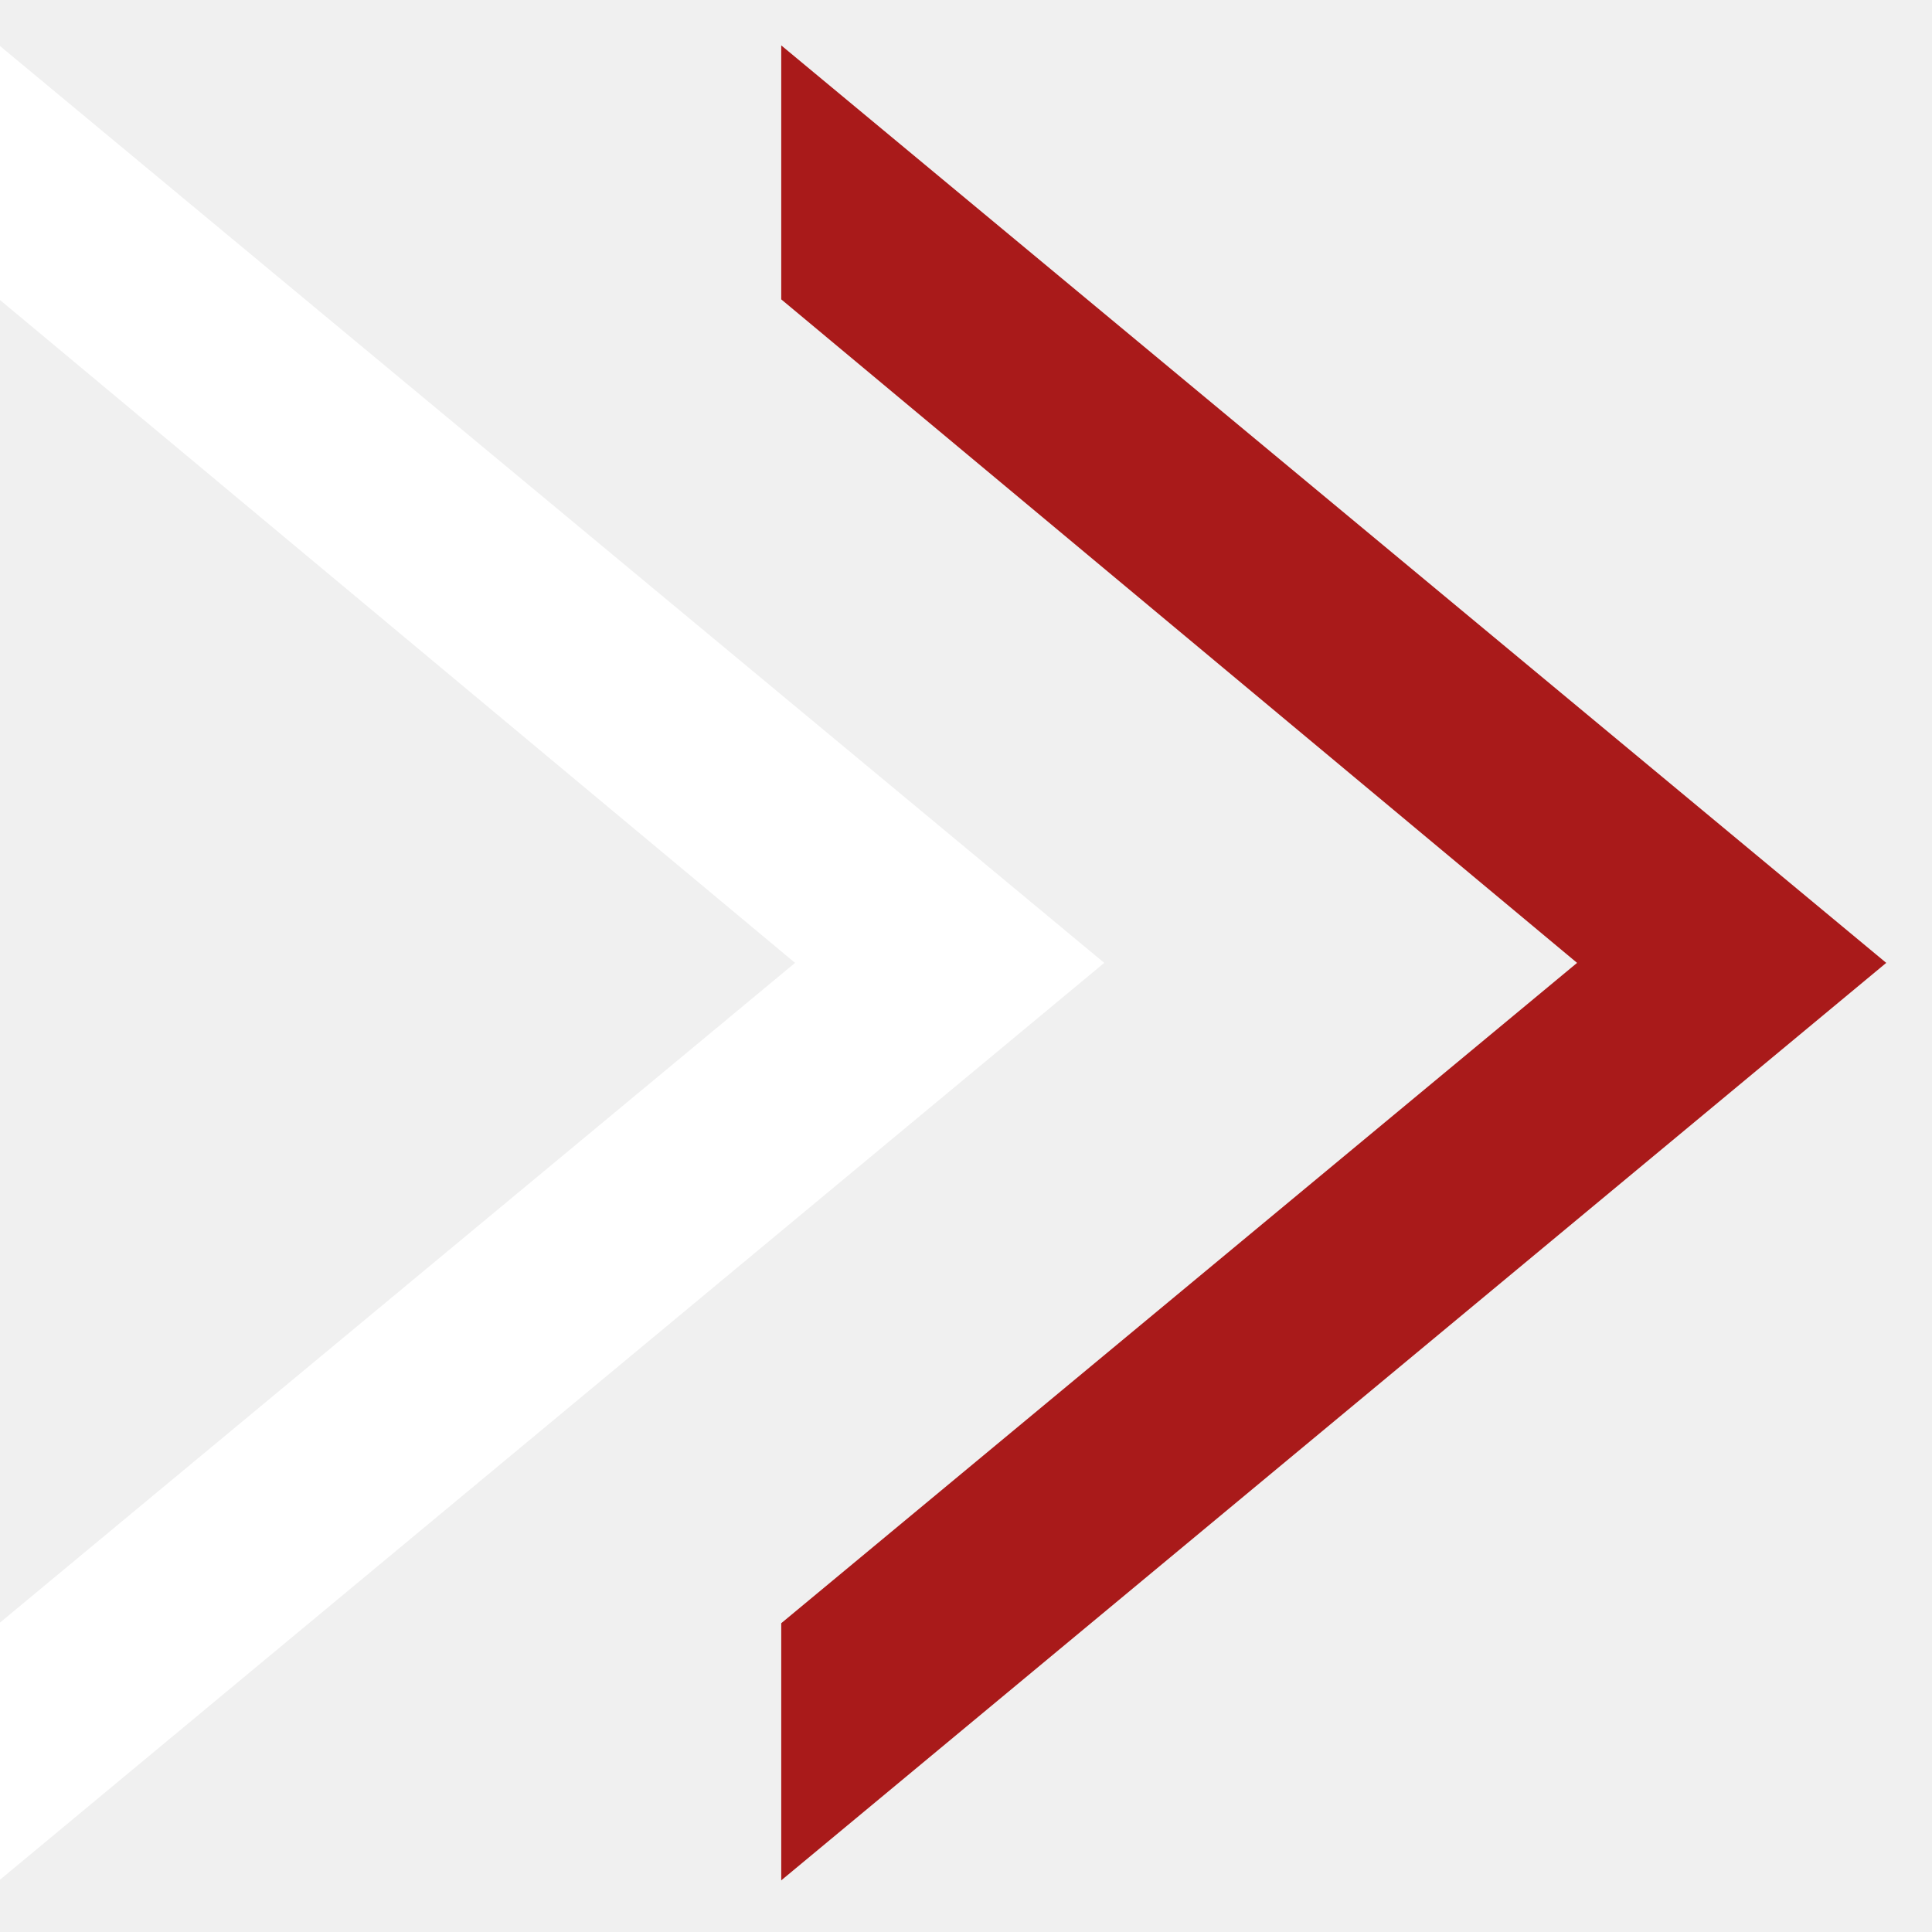
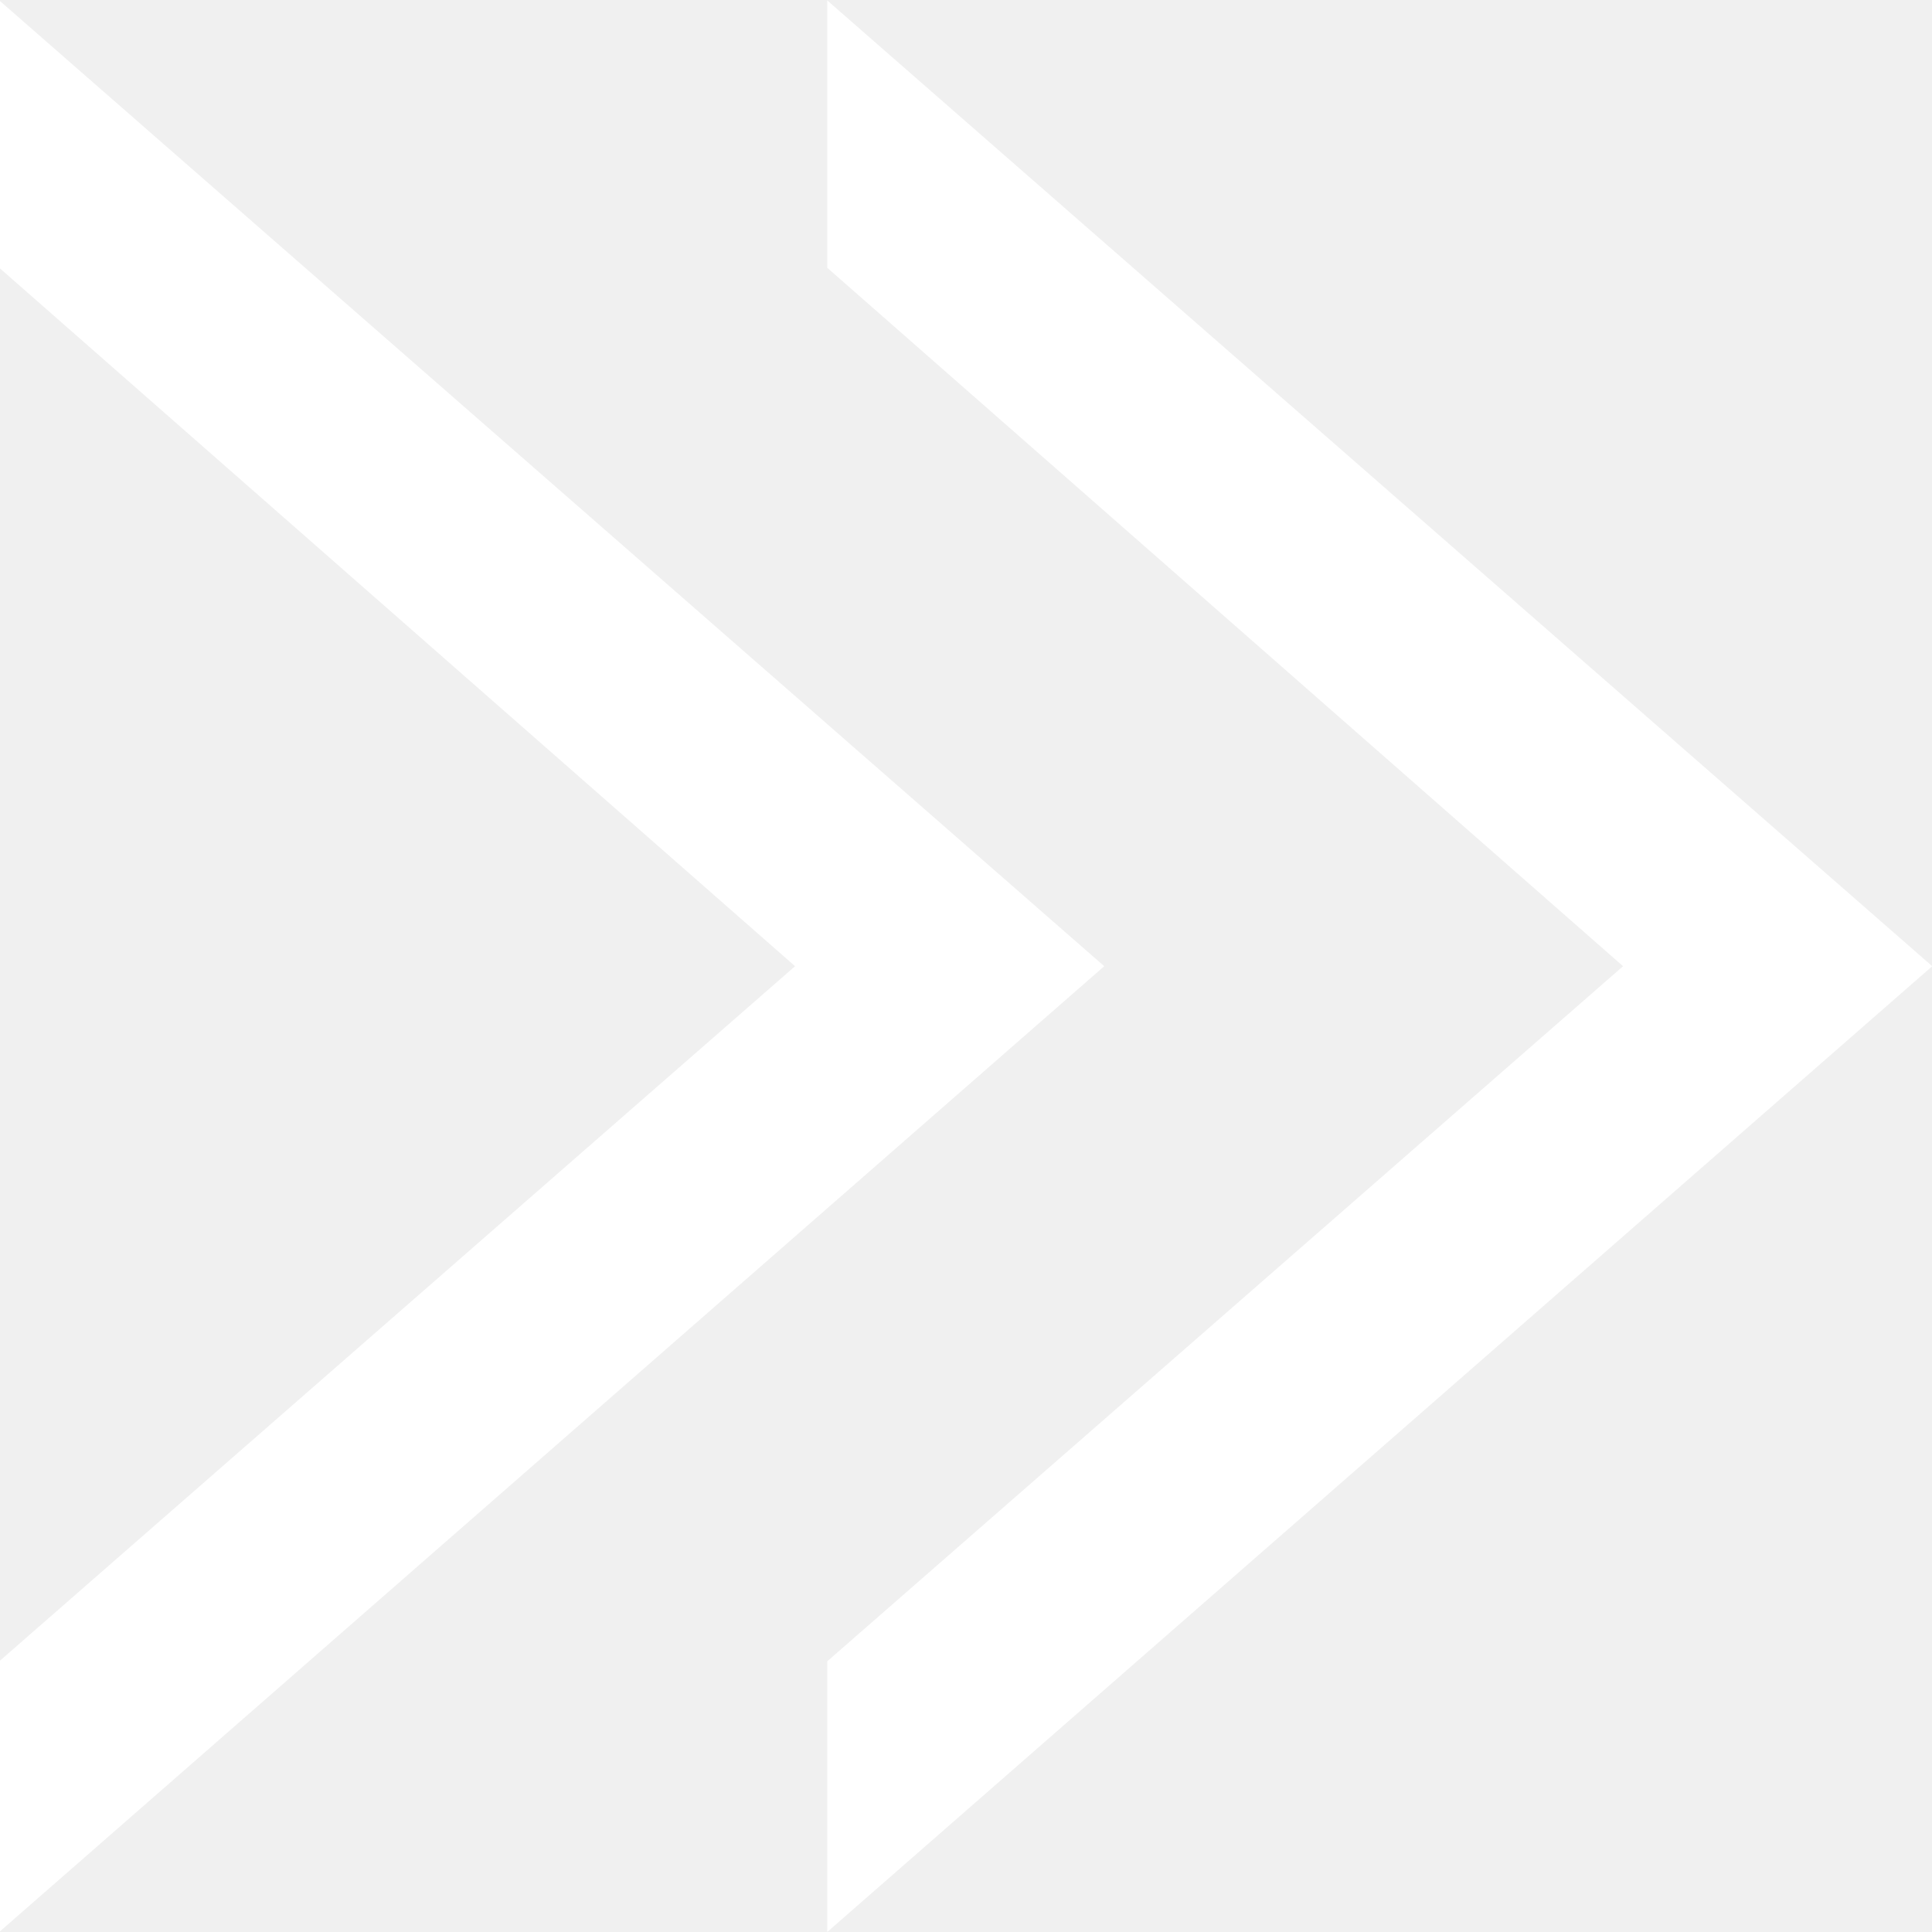
<svg xmlns="http://www.w3.org/2000/svg" width="100%" height="100%" viewBox="0 0 42 42" version="1.1" xml:space="preserve" style="fill-rule:evenodd;clip-rule:evenodd;stroke-linejoin:round;stroke-miterlimit:2;">
  <g id="Artboard1" transform="matrix(0.802115,0,0,0.856008,3.38308,0.0132606)">
-     <rect x="0.146" y="-0.015" width="44.635" height="48.614" style="fill:none;" />
-     <g transform="matrix(-1.28872,1.47886e-16,-1.52677e-16,-1.16821,45.6525,47.7237)">
-       <g id="Layer_2">
-         <g transform="matrix(-3.34463,-4.09599e-16,7.04324e-16,-5.75124,43.0481,-0.0121348)">
-           <g transform="matrix(12,0,0,12,0,0)">
-             <path d="M0.108,-0L0.687,-0.289L0.108,-0.578L0.108,-0.498L0.525,-0.289L0.108,-0.081L0.108,-0Z" style="fill:white;fill-rule:nonzero;" />
-           </g>
-         </g>
-         <g transform="matrix(-3.34463,-4.09599e-16,7.04324e-16,-5.75124,26.6023,-0.0121348)">
-           <g transform="matrix(12,0,0,12,0,0)">
-             <path d="M0.108,-0L0.687,-0.289L0.108,-0.578L0.108,-0.498L0.525,-0.289L0.108,-0.081L0.108,-0Z" style="fill:rgb(169,26,26);fill-rule:nonzero;" />
-           </g>
-         </g>
+     <g transform="matrix(4.31029,-1.69754e-17,-2.95944e-17,7.07243,-9.82445,49.0495)">
+       <g transform="matrix(12,0,0,12,0,0)">
+         <path d="M0.108,-0L0.687,-0.289L0.108,-0.578L0.108,-0.498L0.525,-0.289L0.108,-0.081L0.108,-0Z" style="fill:white;fill-rule:nonzero;" />
+       </g>
+     </g>
+     <g transform="matrix(4.31029,-1.69754e-17,-2.95944e-17,7.07243,12.6162,49.0495)">
+       <g transform="matrix(12,0,0,12,0,0)">
+         <path d="M0.108,-0L0.687,-0.289L0.108,-0.578L0.108,-0.498L0.525,-0.289L0.108,-0.081L0.108,-0Z" style="fill:white;fill-rule:nonzero;" />
      </g>
    </g>
  </g>
</svg>
